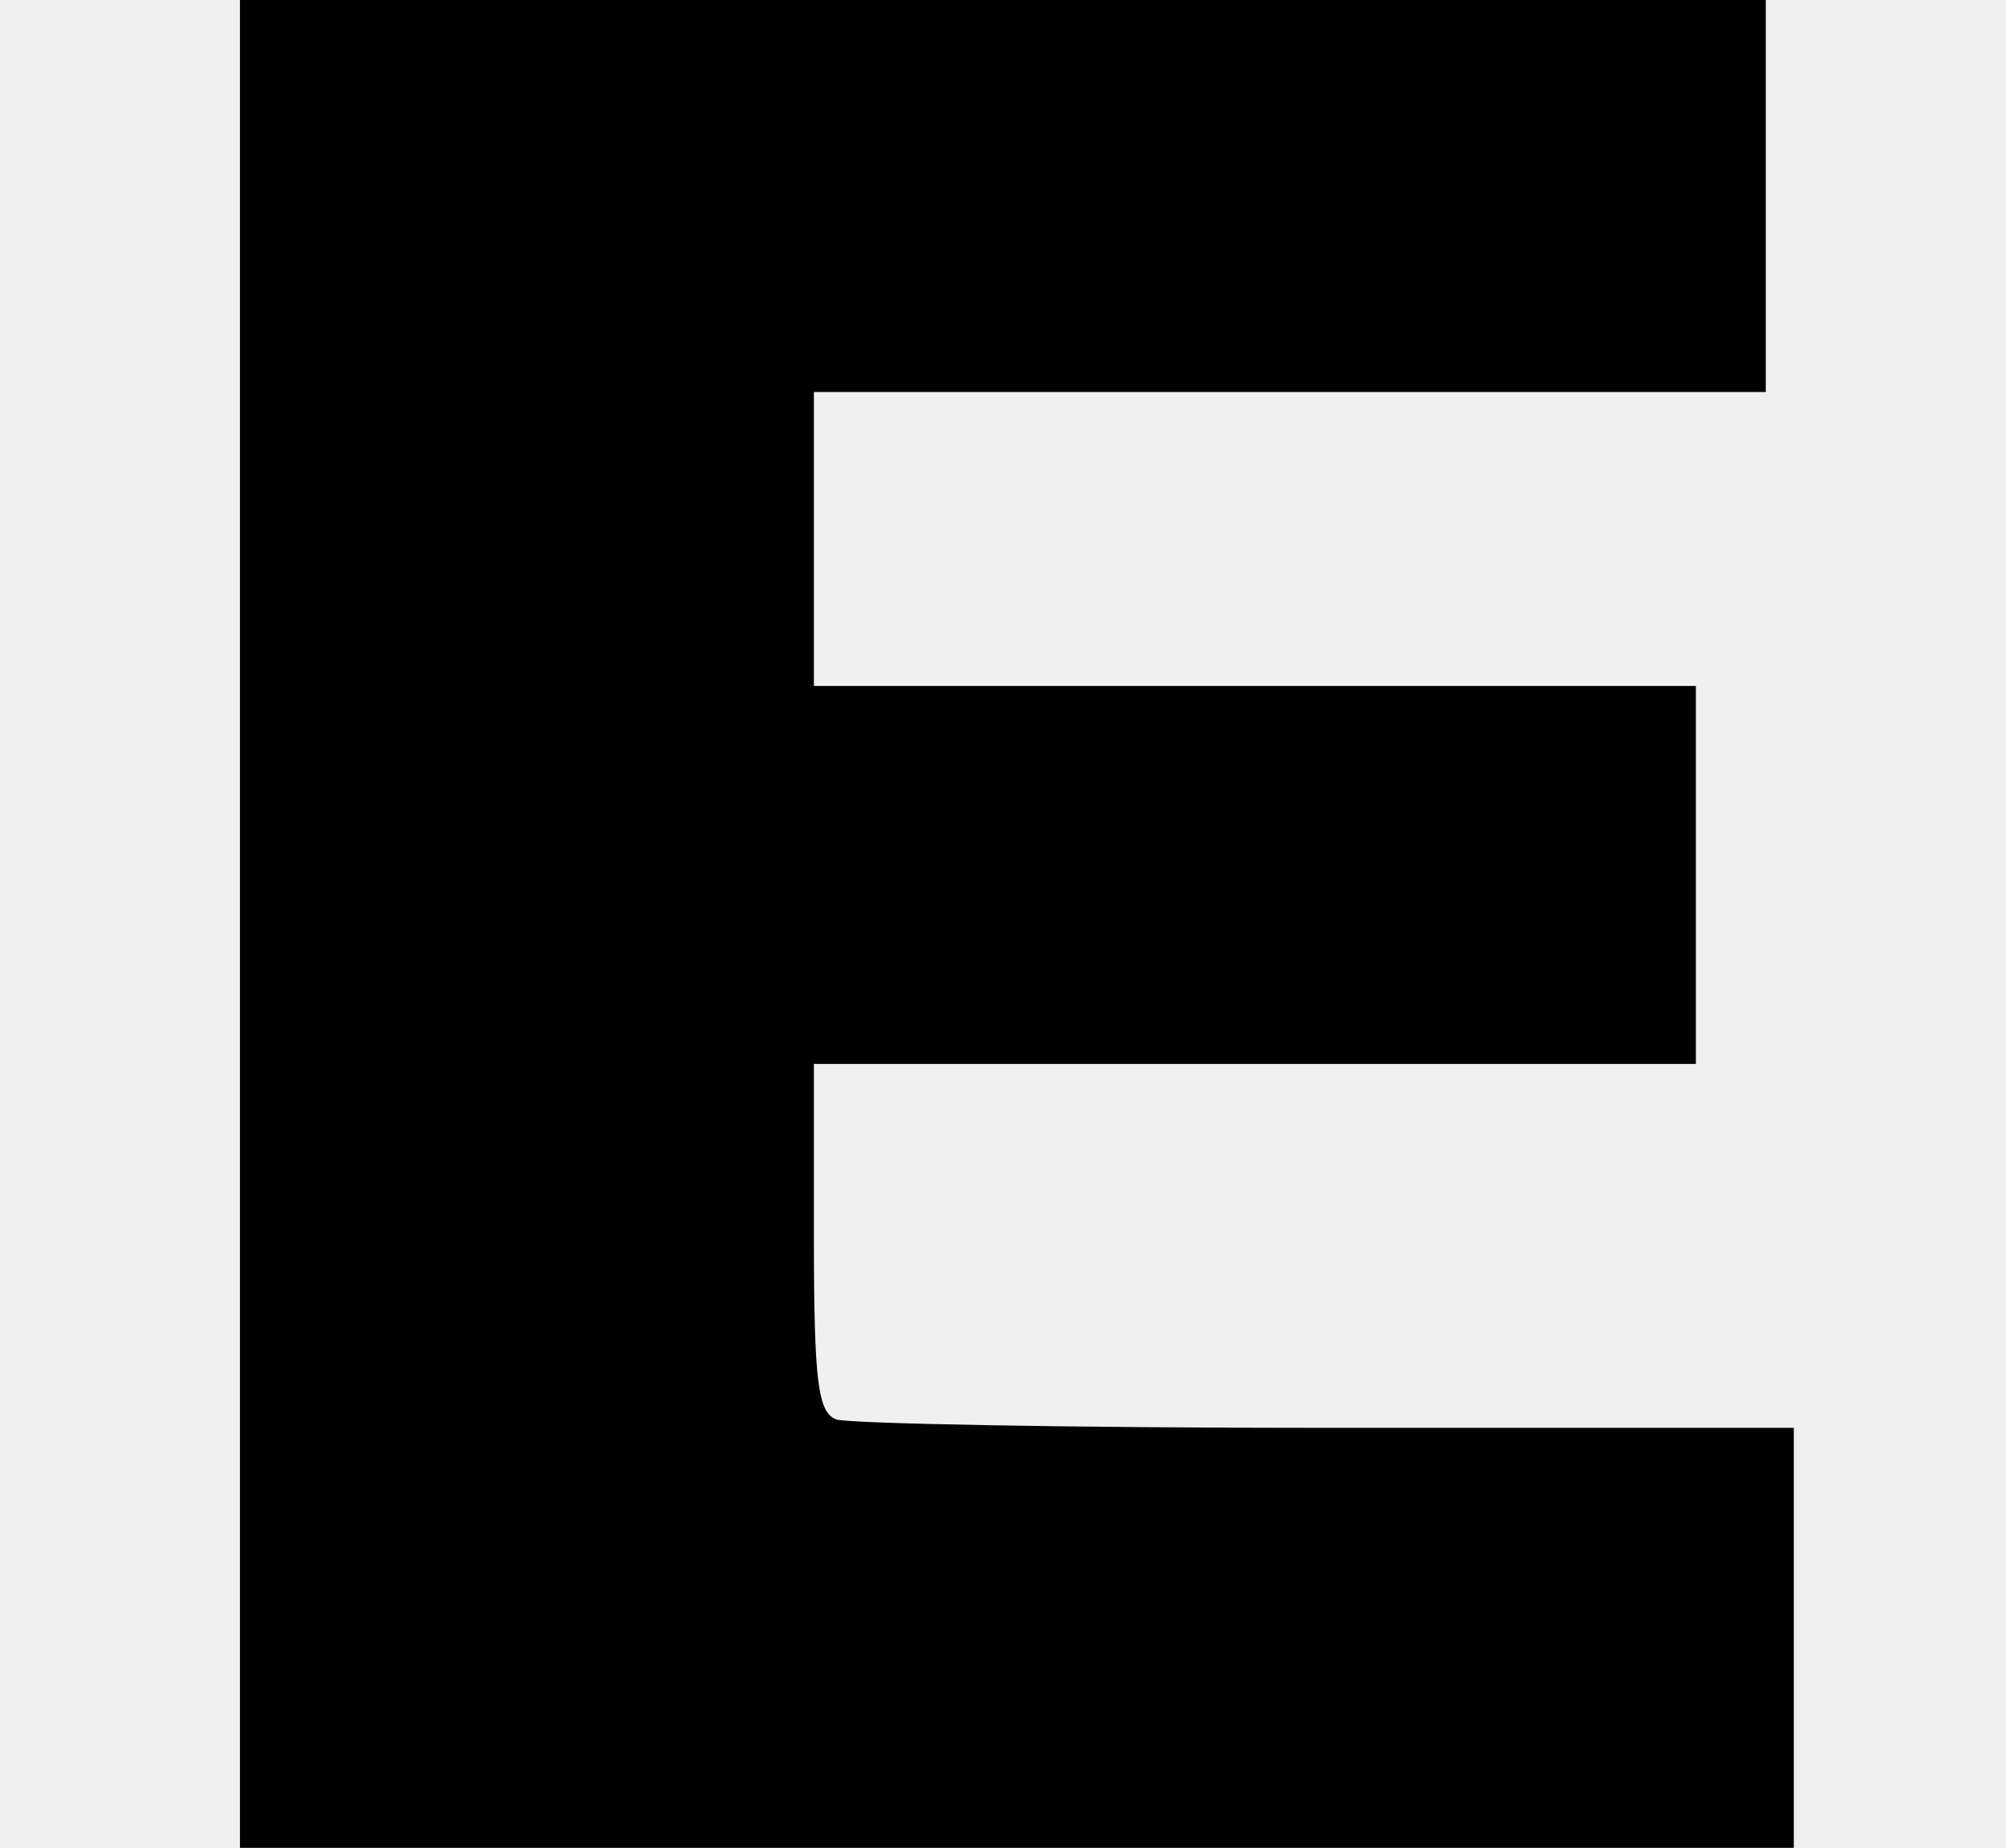
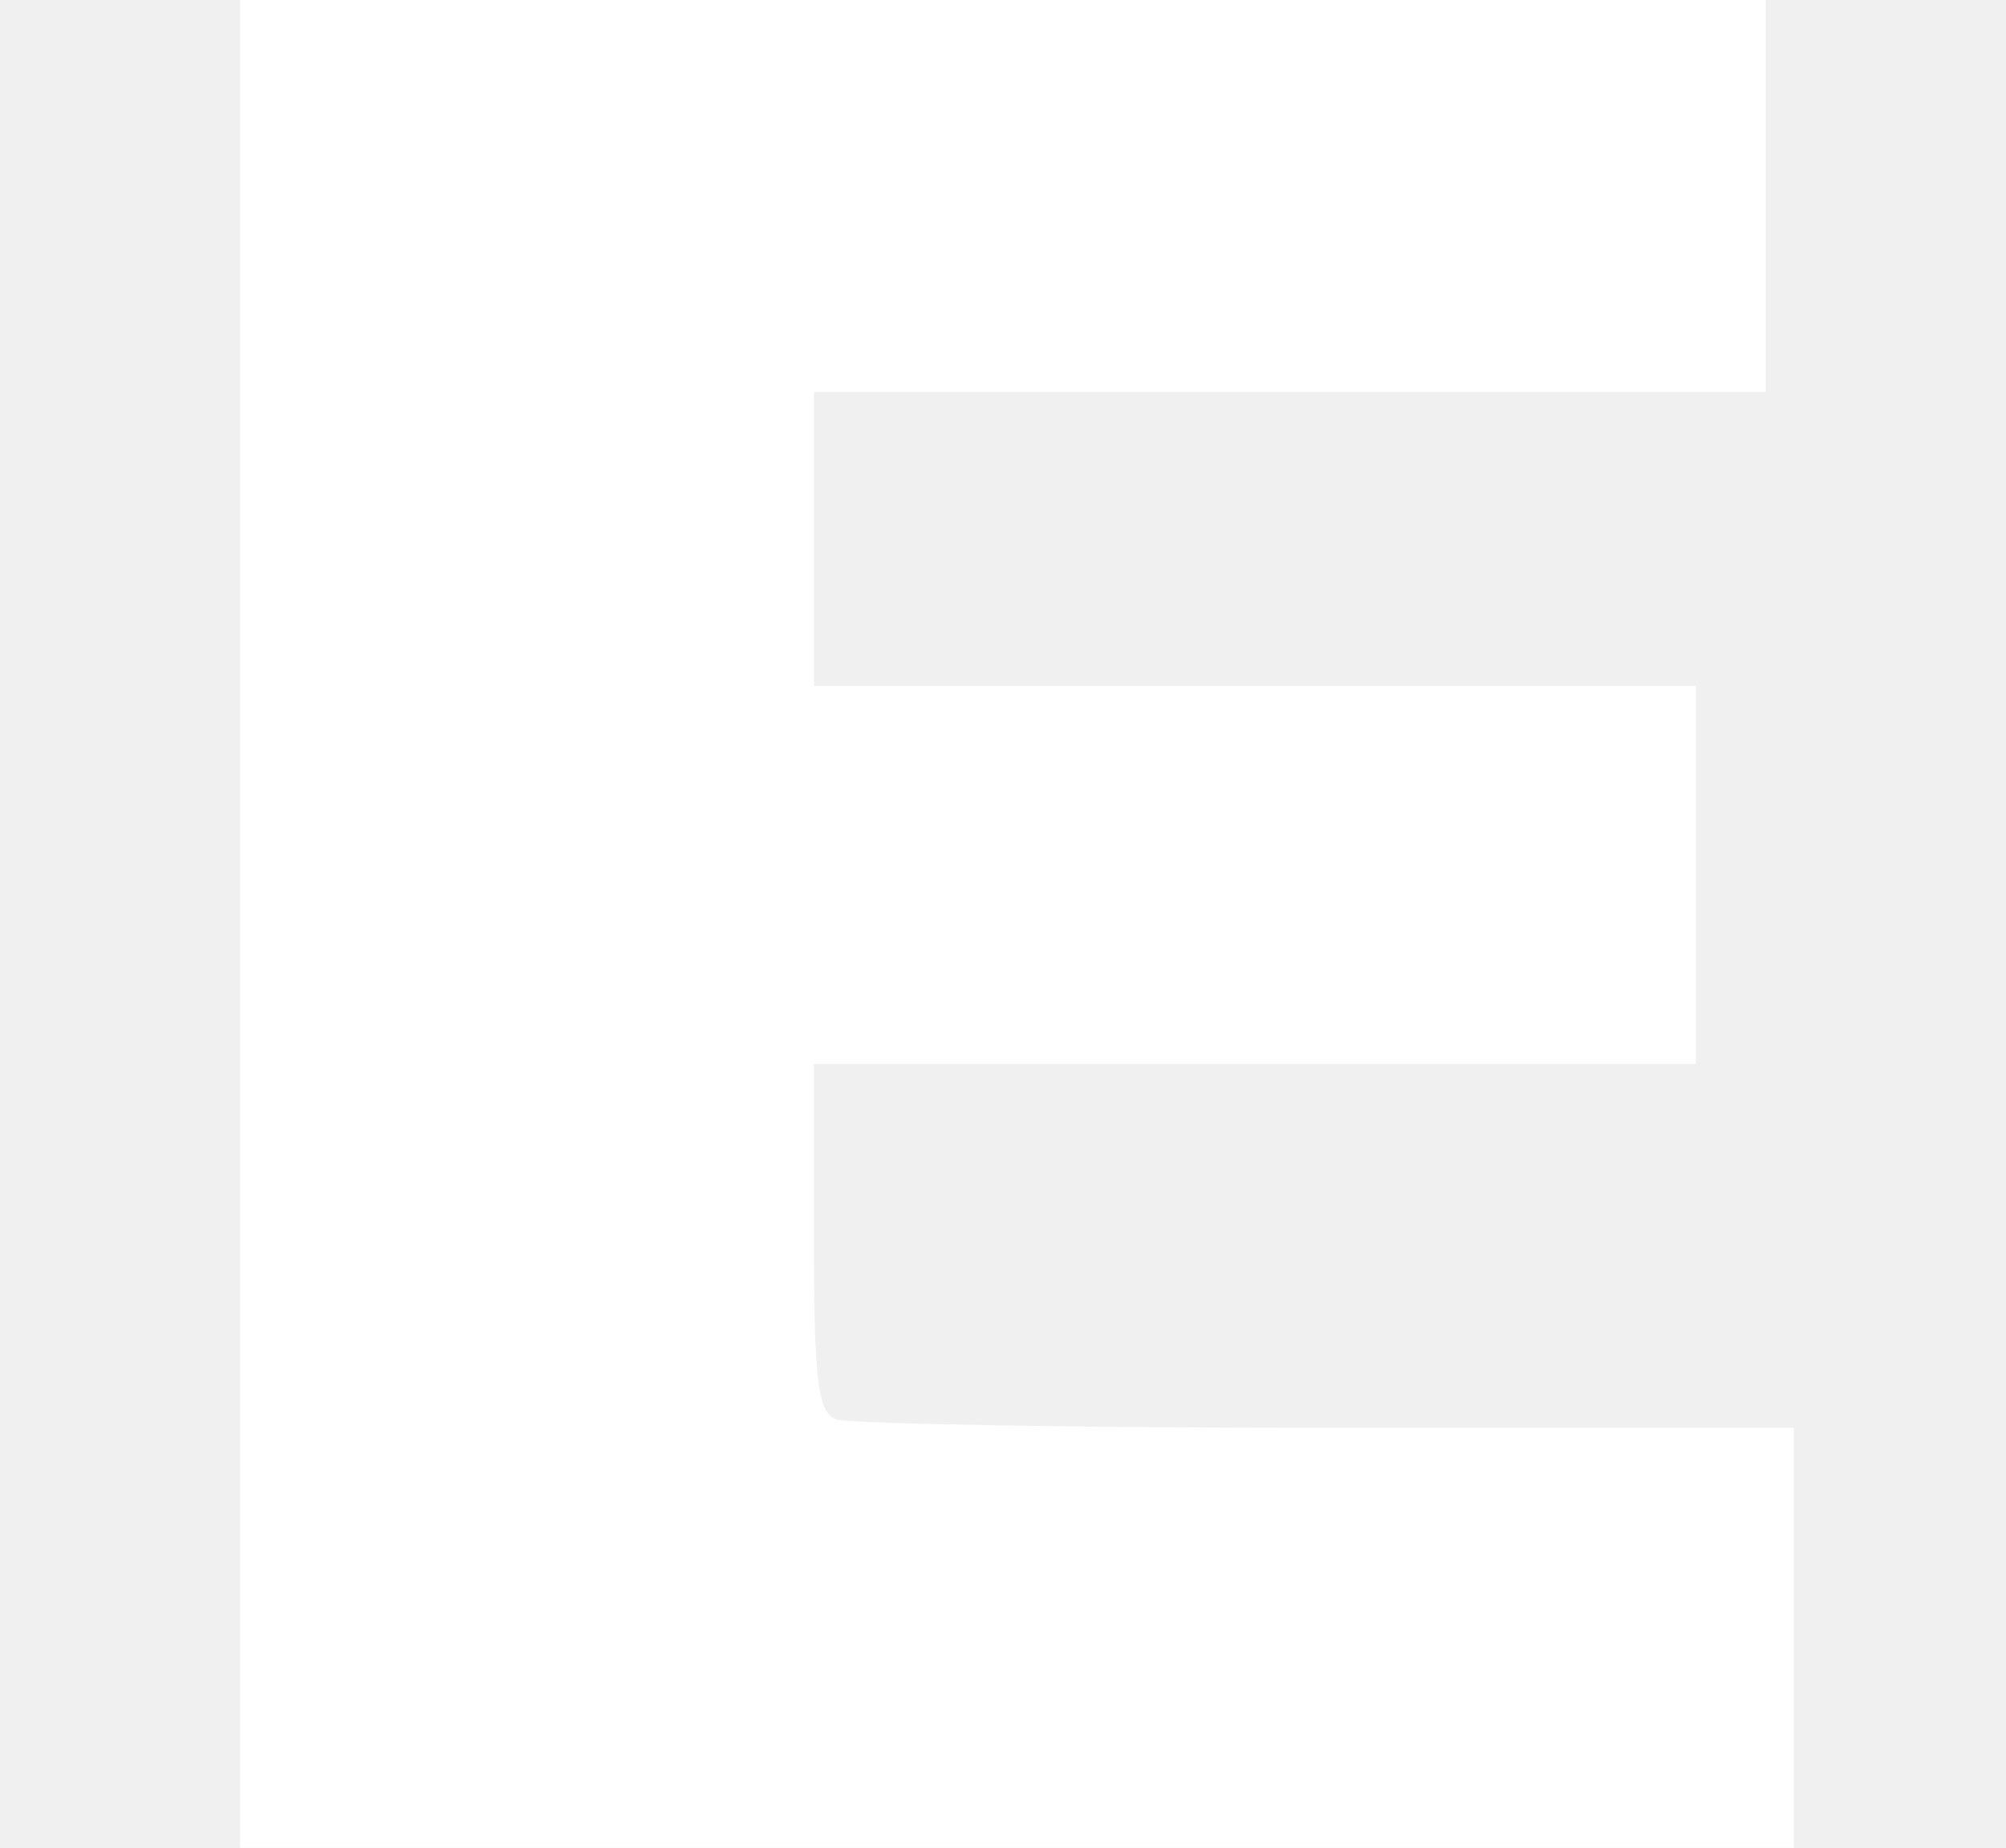
- <svg xmlns="http://www.w3.org/2000/svg" id="svg971" version="1.1" viewBox="0 0 50.553 46.567" height="46.567mm" width="50.553mm">
+ <svg xmlns="http://www.w3.org/2000/svg" width="50.553mm" height="46.567mm" viewBox="0 0 50.553 46.567" version="1.1" id="svg971">
  <defs id="defs965" />
-   <g transform="translate(-79.80068,-51.55595)" id="layer1">
-     <path d="m 85.848,74.839 v 23.283 h 19.579 19.579 v -5.292 -5.292 h -11.783 c -6.491,0 -12.03,-0.106 -12.347,-0.212 -0.459,-0.176 -0.564,-0.917 -0.564,-4.586 V 78.367 h 11.113 11.113 v -4.763 -4.762 h -11.113 -11.113 v -3.704 -3.704 h 11.994 11.994 V 56.495 51.556 H 105.075 85.848 Z" id="path84" style="fill:#000000;stroke:none;stroke-width:0.035" />
+   <g id="layer1" transform="translate(-79.80068,-51.55595)">
+     <path style="fill:#ffffff;stroke:none;stroke-width:0.035" id="path84" d="m 85.848,74.839 v 23.283 h 19.579 19.579 v -5.292 -5.292 h -11.783 c -6.491,0 -12.03,-0.106 -12.347,-0.212 -0.459,-0.176 -0.564,-0.917 -0.564,-4.586 V 78.367 h 11.113 11.113 v -4.763 -4.762 h -11.113 -11.113 v -3.704 -3.704 h 11.994 11.994 V 56.495 51.556 H 105.075 85.848 Z" />
  </g>
</svg>
